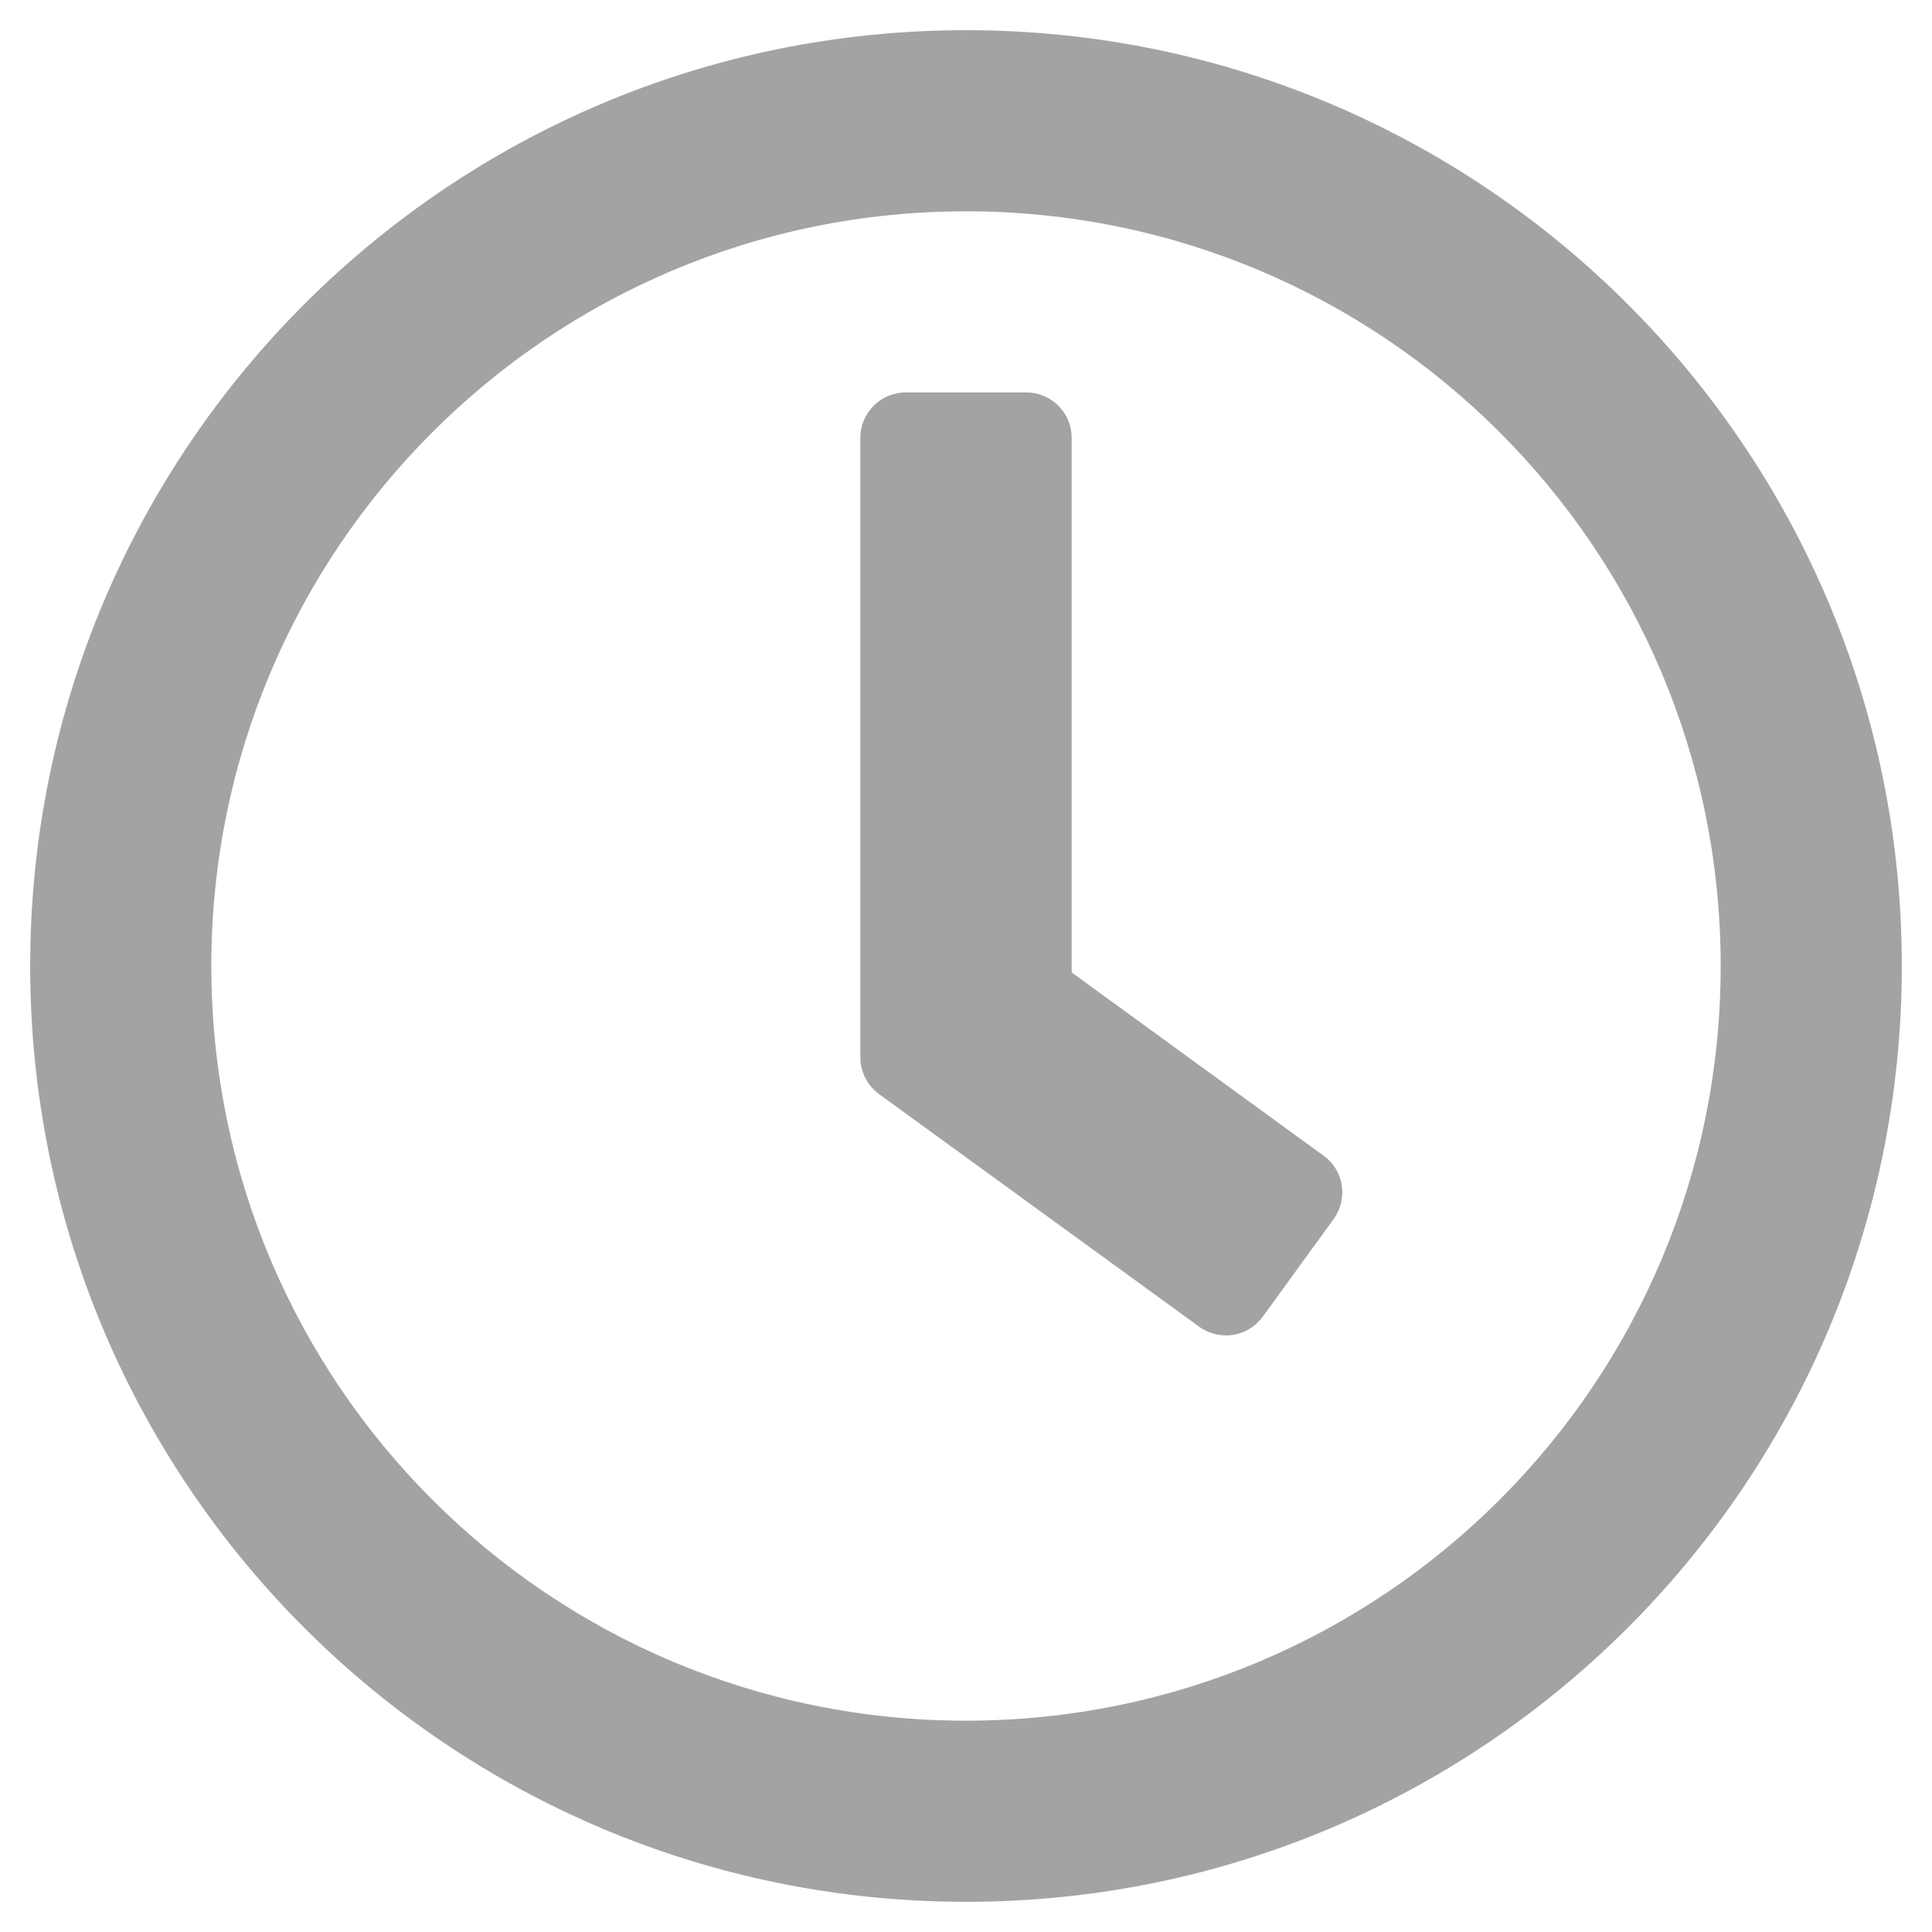
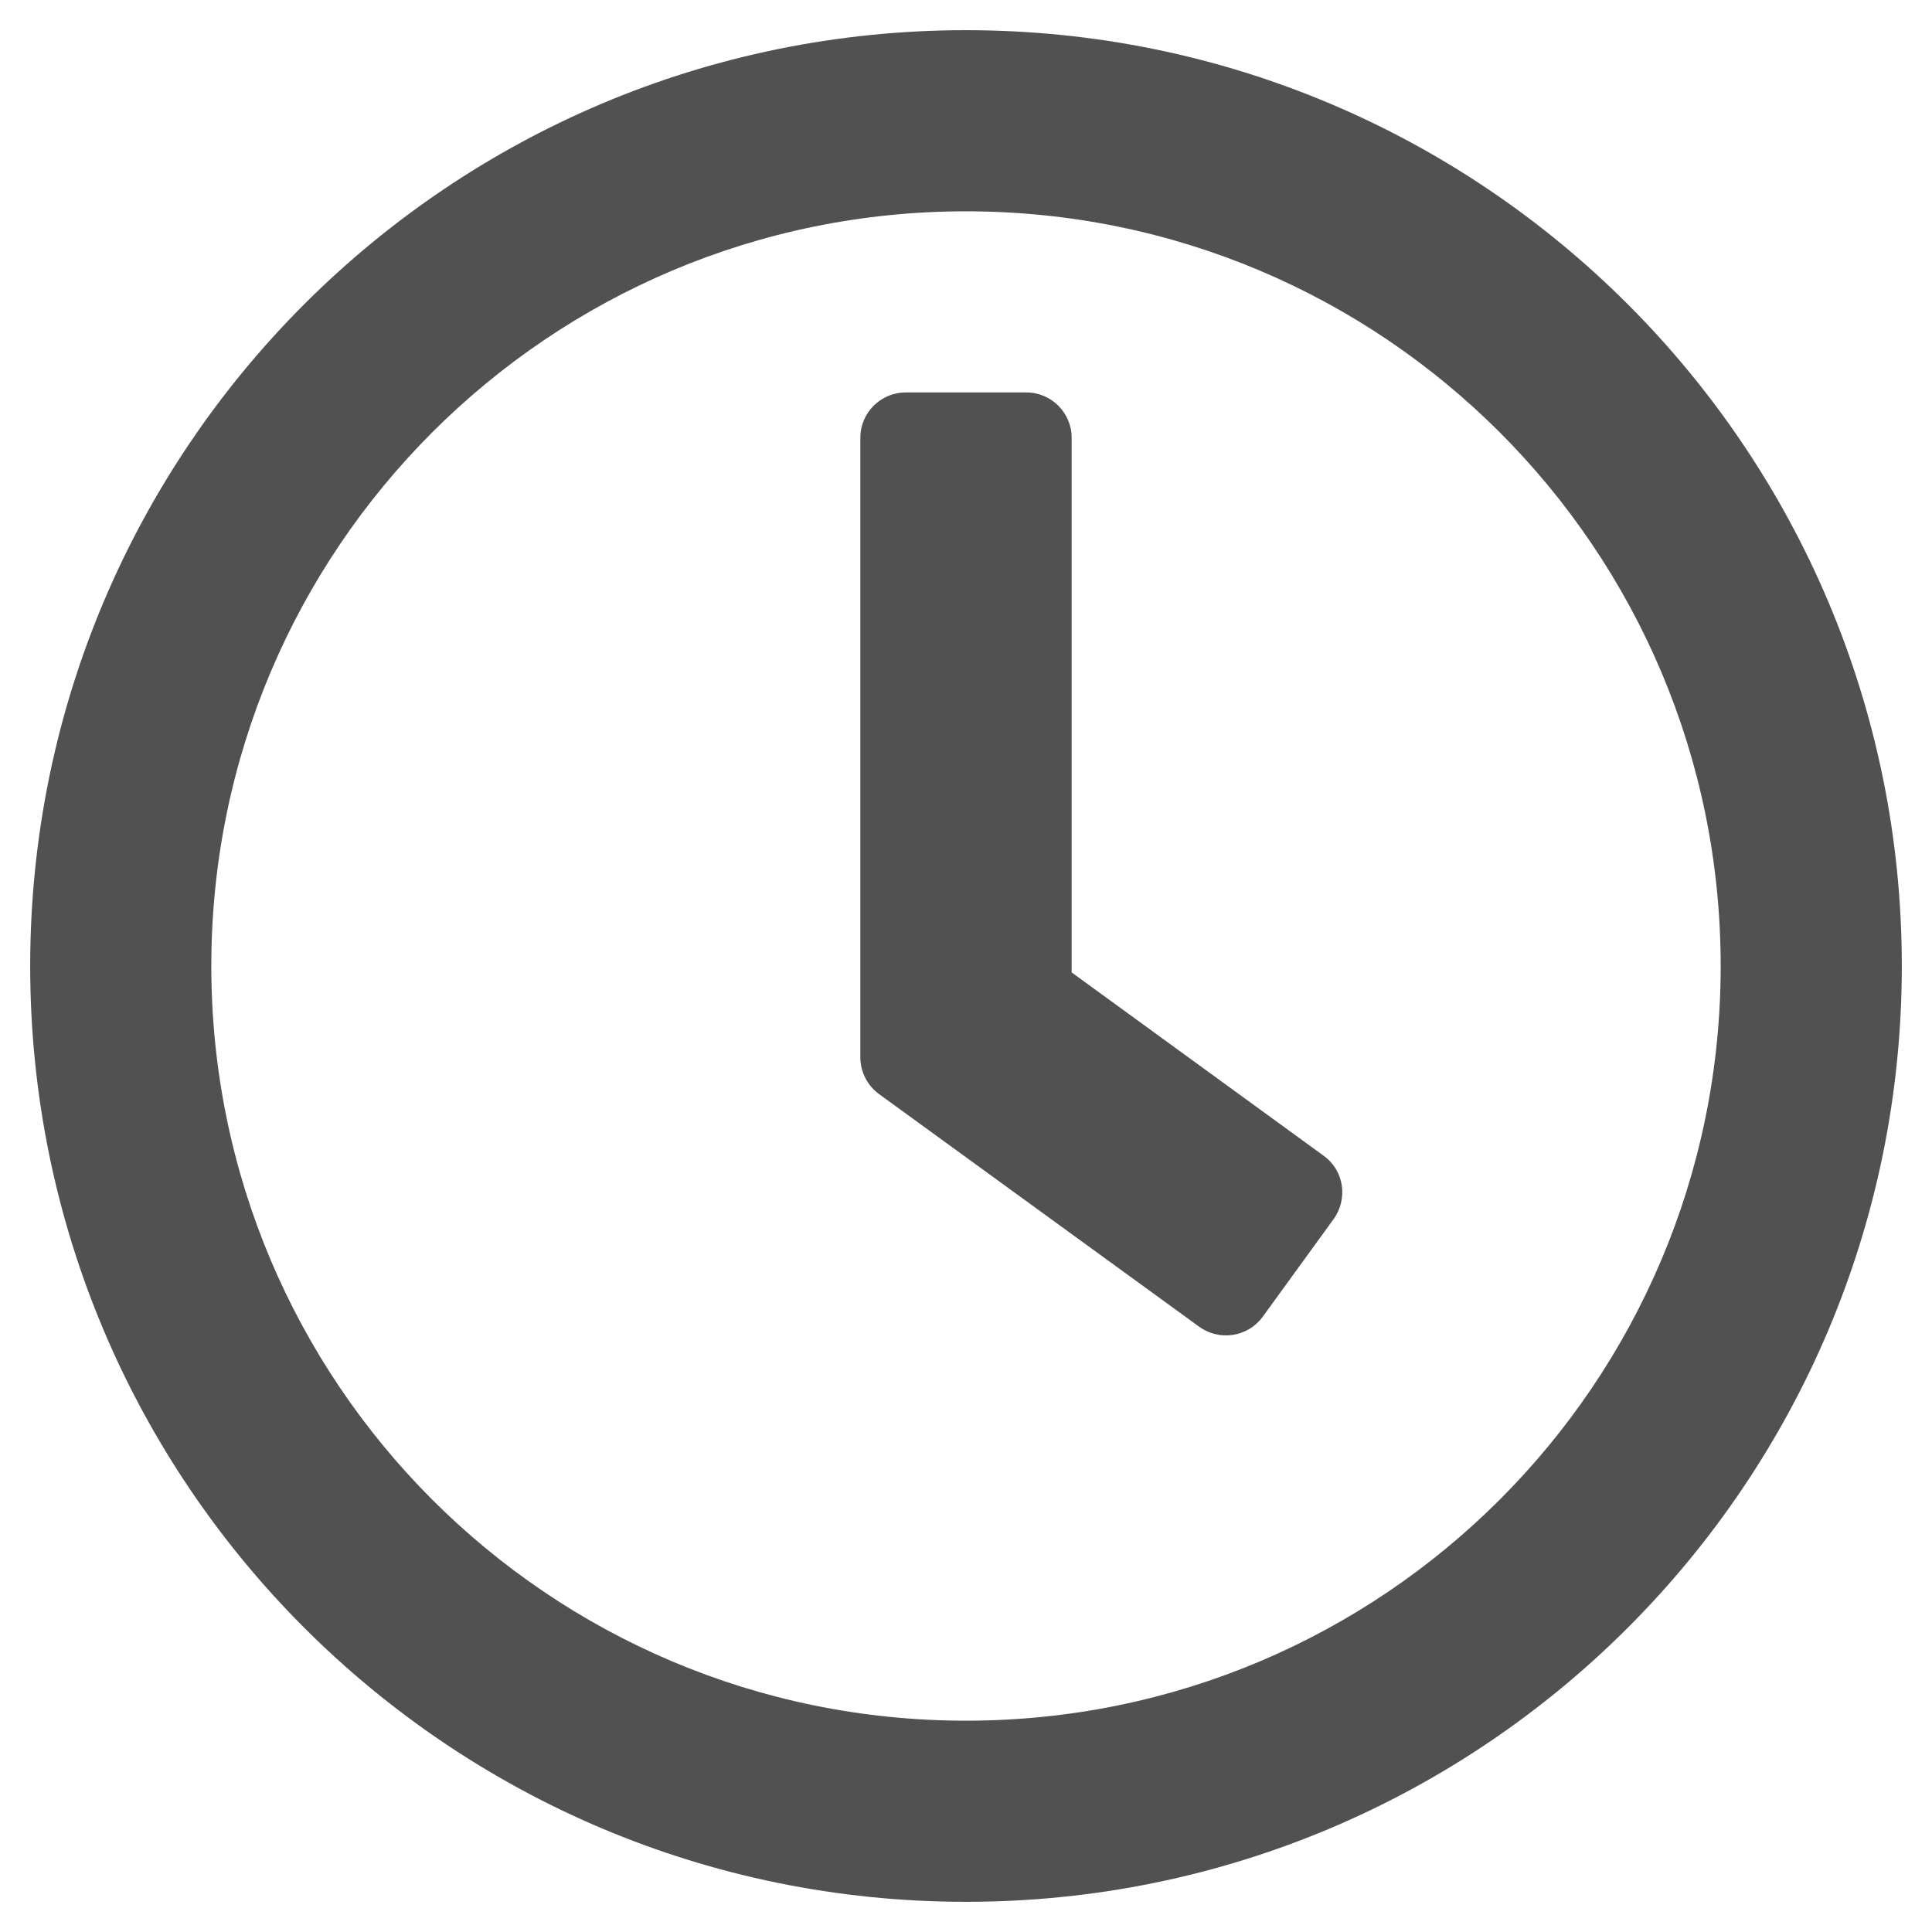
- <svg xmlns="http://www.w3.org/2000/svg" fill="#a3a3a3" viewBox="0 0 512 512">
+ <svg xmlns="http://www.w3.org/2000/svg" fill="#515151" viewBox="0 0 512 512">
  <path d="M256 8C119 8 8 119 8 256s111 248 248 248 248-111 248-248S393 8 256 8zm0 448c-110.5 0-200-89.5-200-200S145.5 56 256 56s200 89.5 200 200-89.5 200-200 200zm61.8-104.4l-84.9-61.7c-3.1-2.3-4.9-5.9-4.9-9.7V116c0-6.6 5.4-12 12-12h32c6.6 0 12 5.4 12 12v141.7l66.8 48.6c5.4 3.9 6.5 11.4 2.6 16.8L334.6 349c-3.9 5.3-11.4 6.5-16.8 2.6z" />
</svg>
